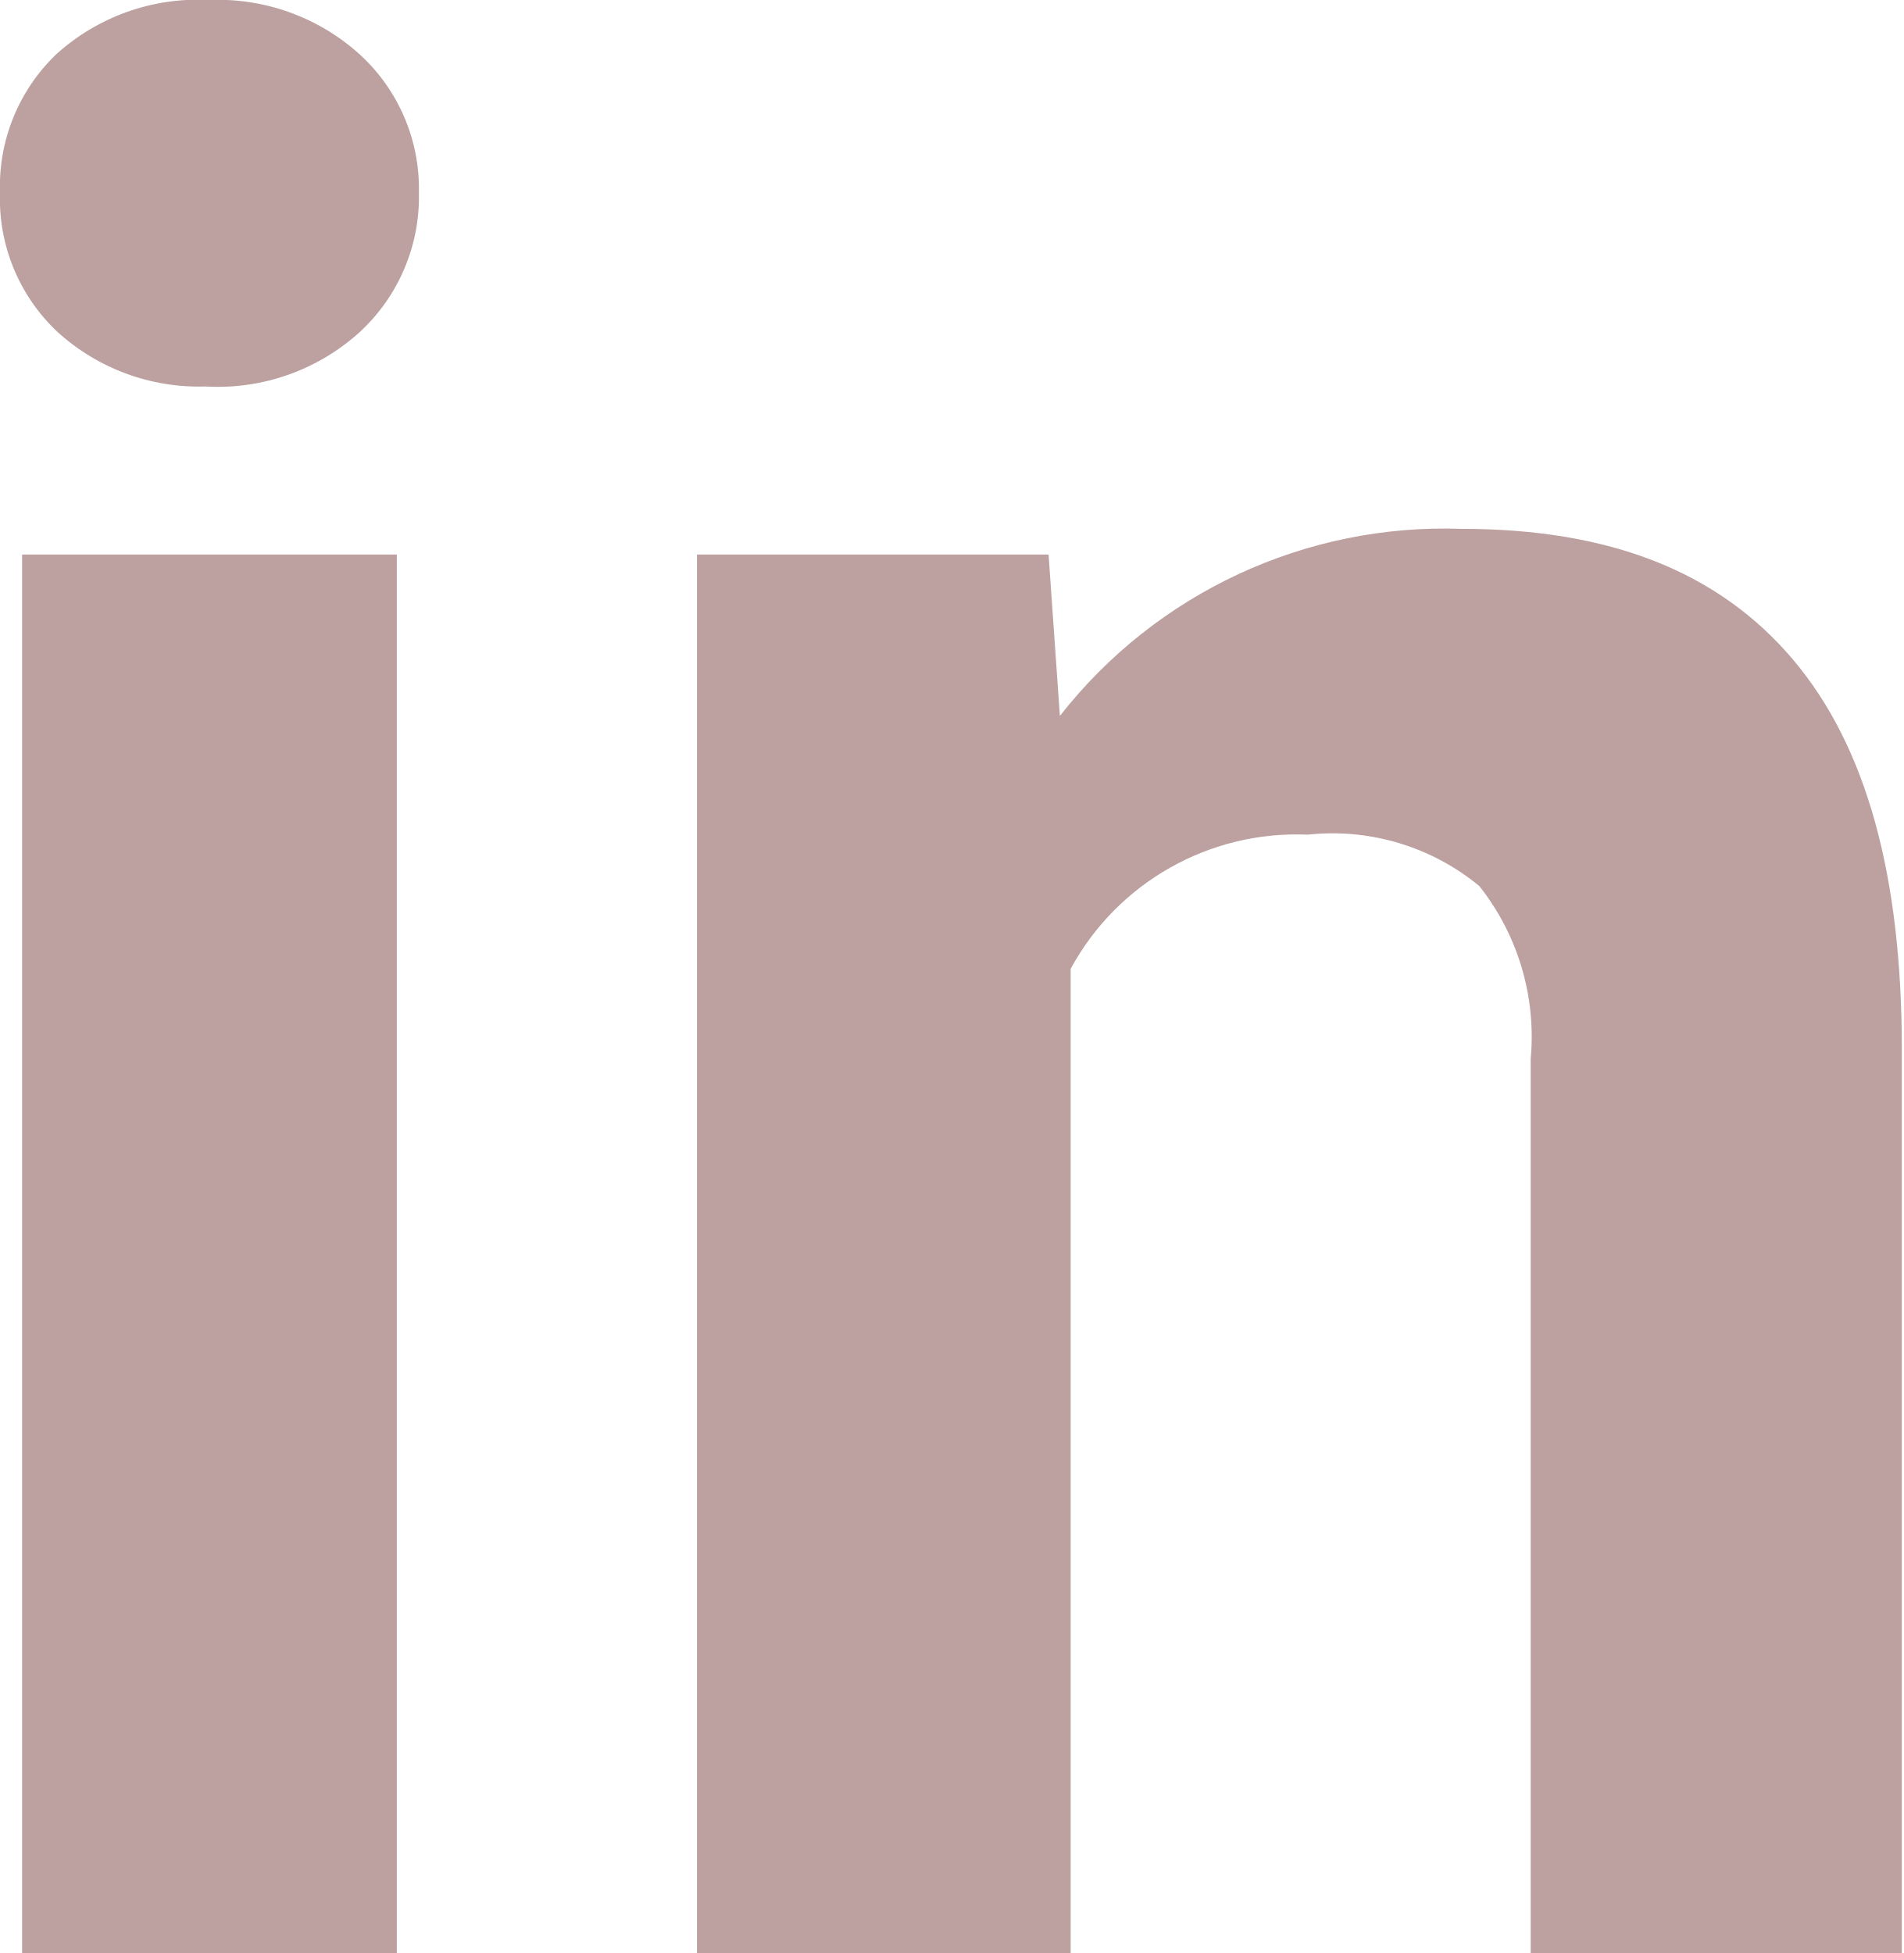
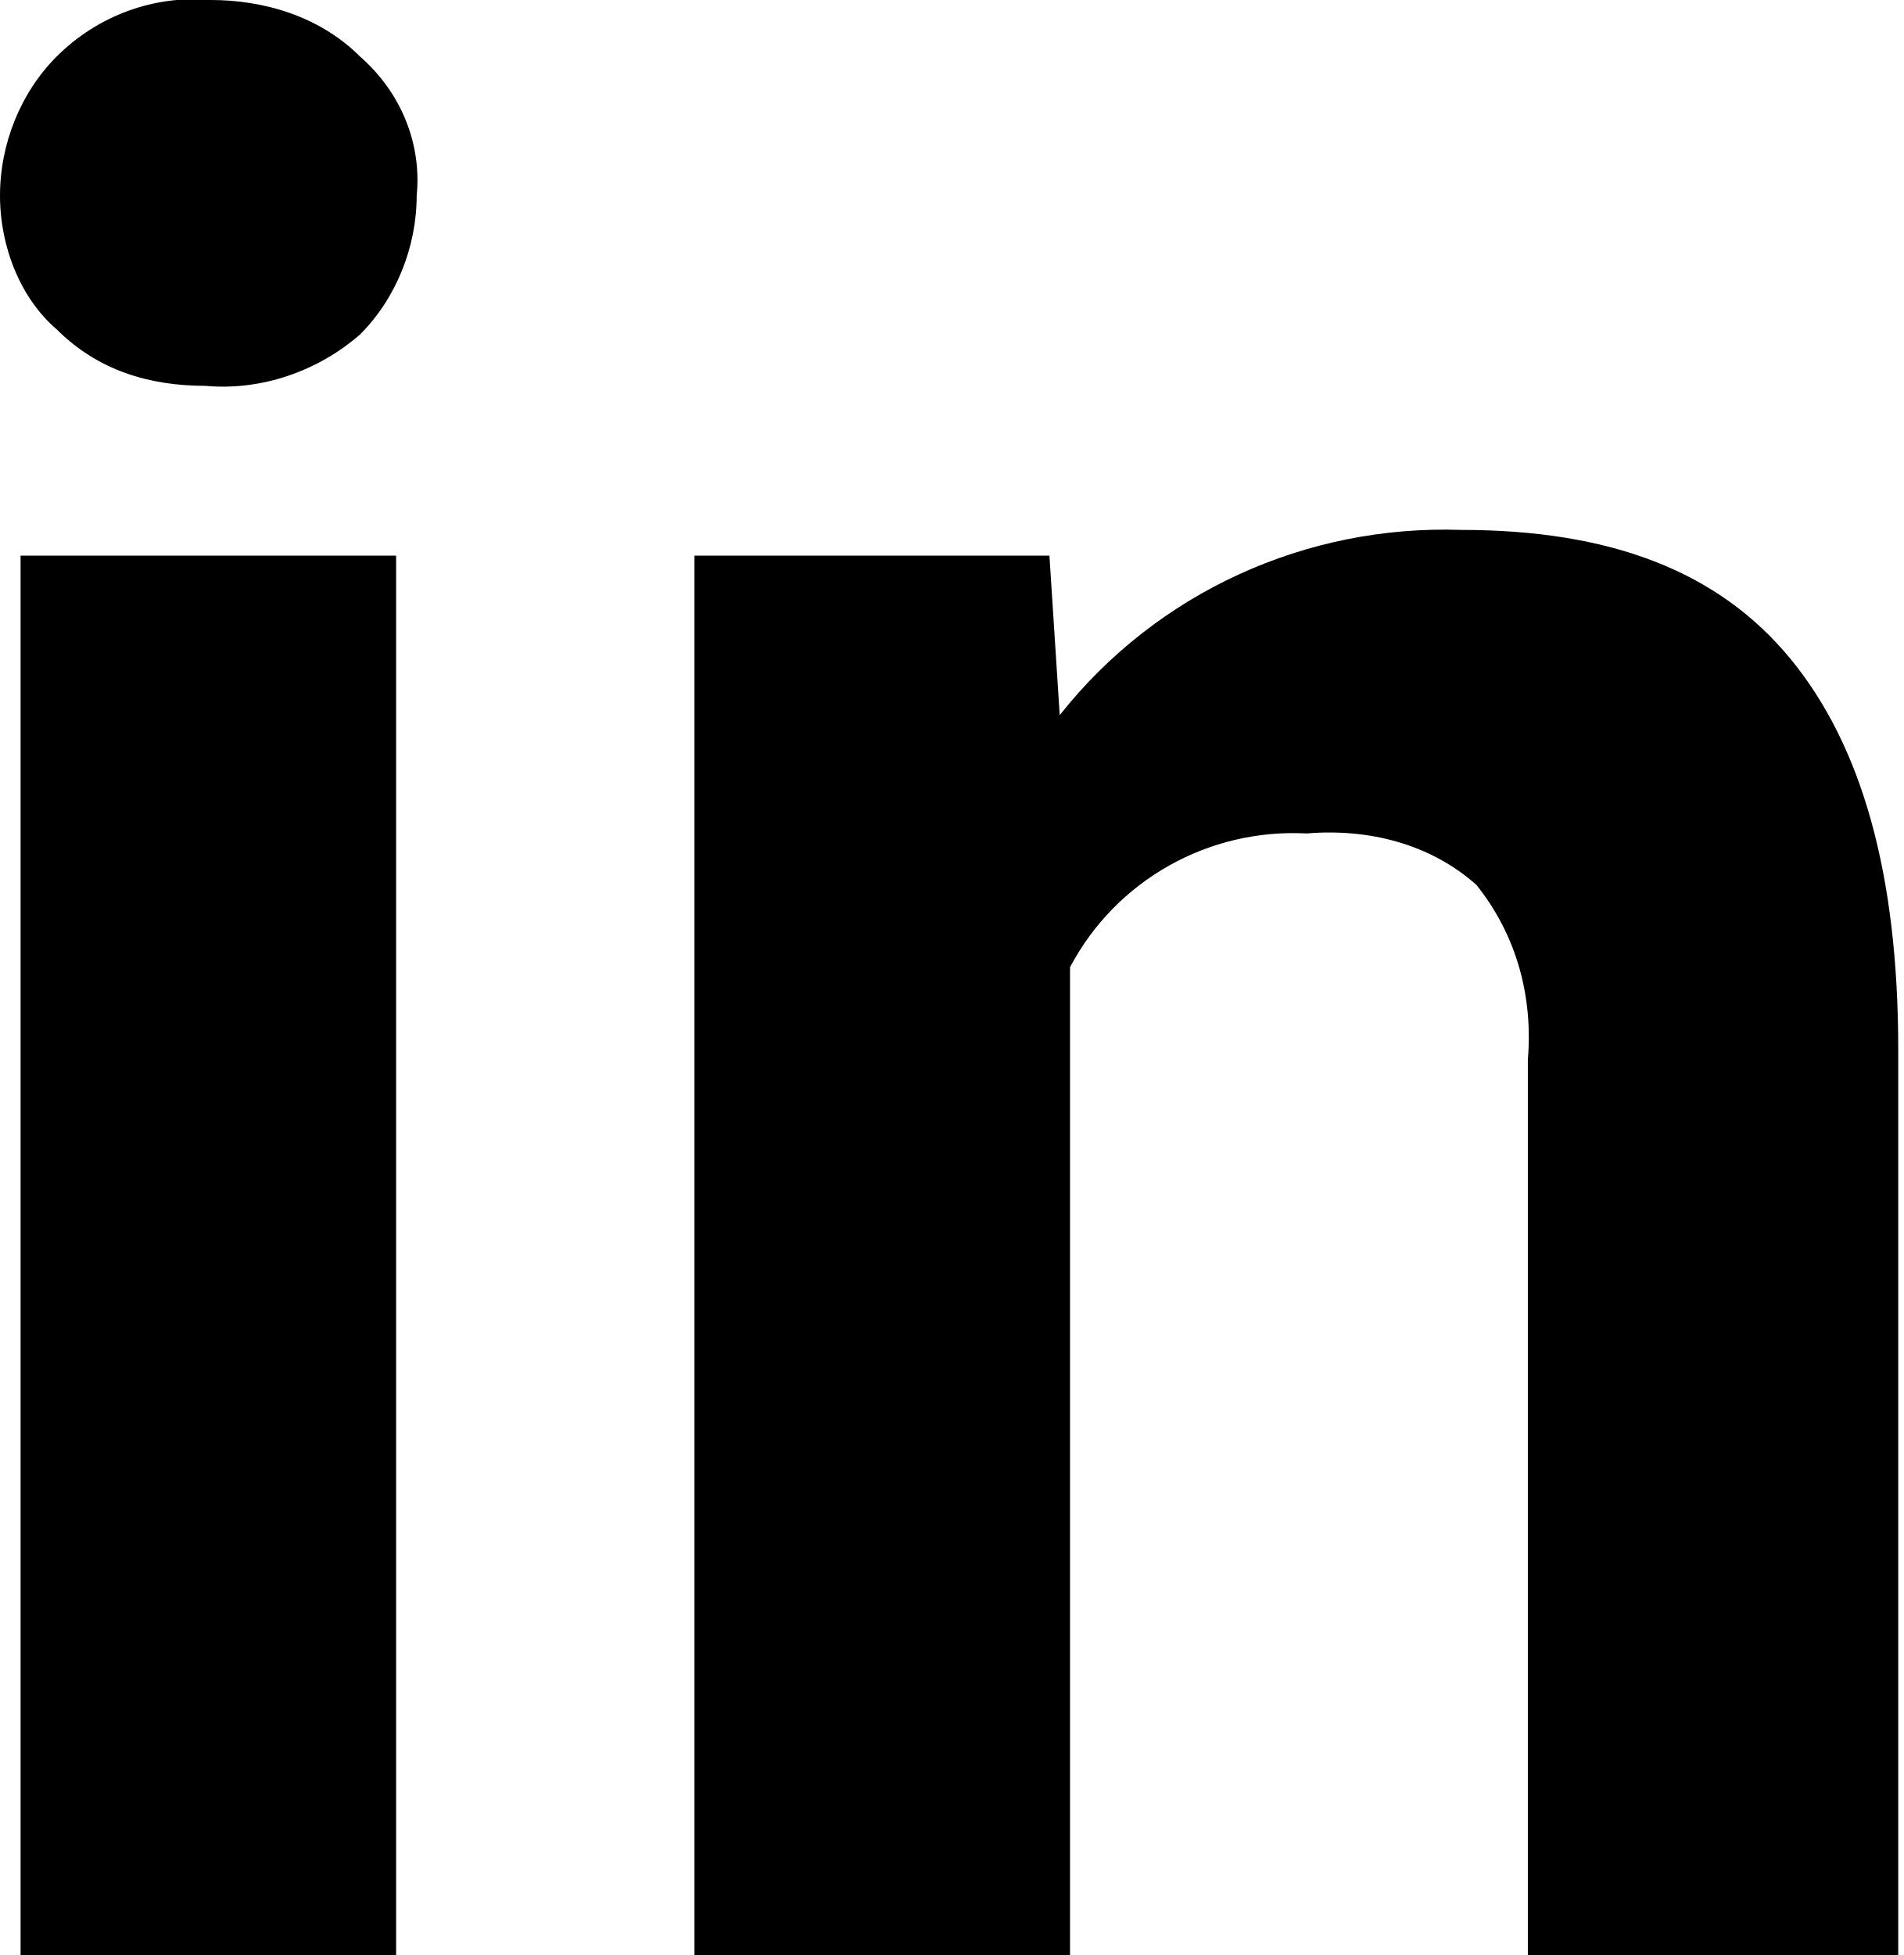
- <svg xmlns="http://www.w3.org/2000/svg" viewBox="0 0 37.04 38">
-   <defs>
-     <style>.cls-1{fill:#bda0a0;}</style>
-   </defs>
-   <g id="Layer_2" data-name="Layer 2">
-     <g id="Layer_1-2" data-name="Layer 1">
-       <path class="cls-1" d="M0,3.75A3.56,3.56,0,0,1,1.09,1.06,4.1,4.1,0,0,1,4.07,0,4.11,4.11,0,0,1,7,1.06,3.54,3.54,0,0,1,8.15,3.75,3.58,3.58,0,0,1,7,6.46a4.11,4.11,0,0,1-3,1.06A4.09,4.09,0,0,1,1.12,6.46,3.55,3.55,0,0,1,0,3.75ZM7.72,38H.43V10.79H7.72Z" />
-       <path class="cls-1" d="M20.4,10.79l.22,3.14a9.5,9.5,0,0,1,7.82-3.64c2.89,0,5,.84,6.44,2.54S37,17.05,37,20.42V38H29.78V20.6a4.72,4.72,0,0,0-1-3.36,4.49,4.49,0,0,0-3.34-1,5,5,0,0,0-4.61,2.61V38H13.56V10.79Z" />
+ <svg xmlns="http://www.w3.org/2000/svg" version="1.1" id="Layer_1" x="0px" y="0px" viewBox="0 0 37 38" style="enable-background:new 0 0 37 38;" xml:space="preserve">
+   <g id="Layer_2_1_">
+     <g id="Layer_1-2">
+       <path d="M0,3.8c0-1,0.4-2,1.1-2.7C1.9,0.3,3-0.1,4.1,0C5.1,0,6.2,0.3,7,1.1c0.8,0.7,1.2,1.7,1.1,2.7c0,1-0.4,2-1.1,2.7    C6.2,7.2,5.1,7.6,4,7.5c-1.1,0-2.1-0.3-2.9-1.1C0.4,5.8,0,4.8,0,3.8z M7.7,38H0.4V10.8h7.3V38z" />
+       <path d="M20.4,10.8l0.2,3.1c1.9-2.4,4.8-3.7,7.8-3.6c2.9,0,5,0.8,6.4,2.5s2.1,4.2,2.1,7.6V38h-7.2V20.6c0.1-1.2-0.2-2.4-1-3.4    c-0.9-0.8-2.1-1.1-3.3-1c-1.9-0.1-3.7,0.9-4.6,2.6V38h-7.3V10.8H20.4z" />
    </g>
  </g>
</svg>
